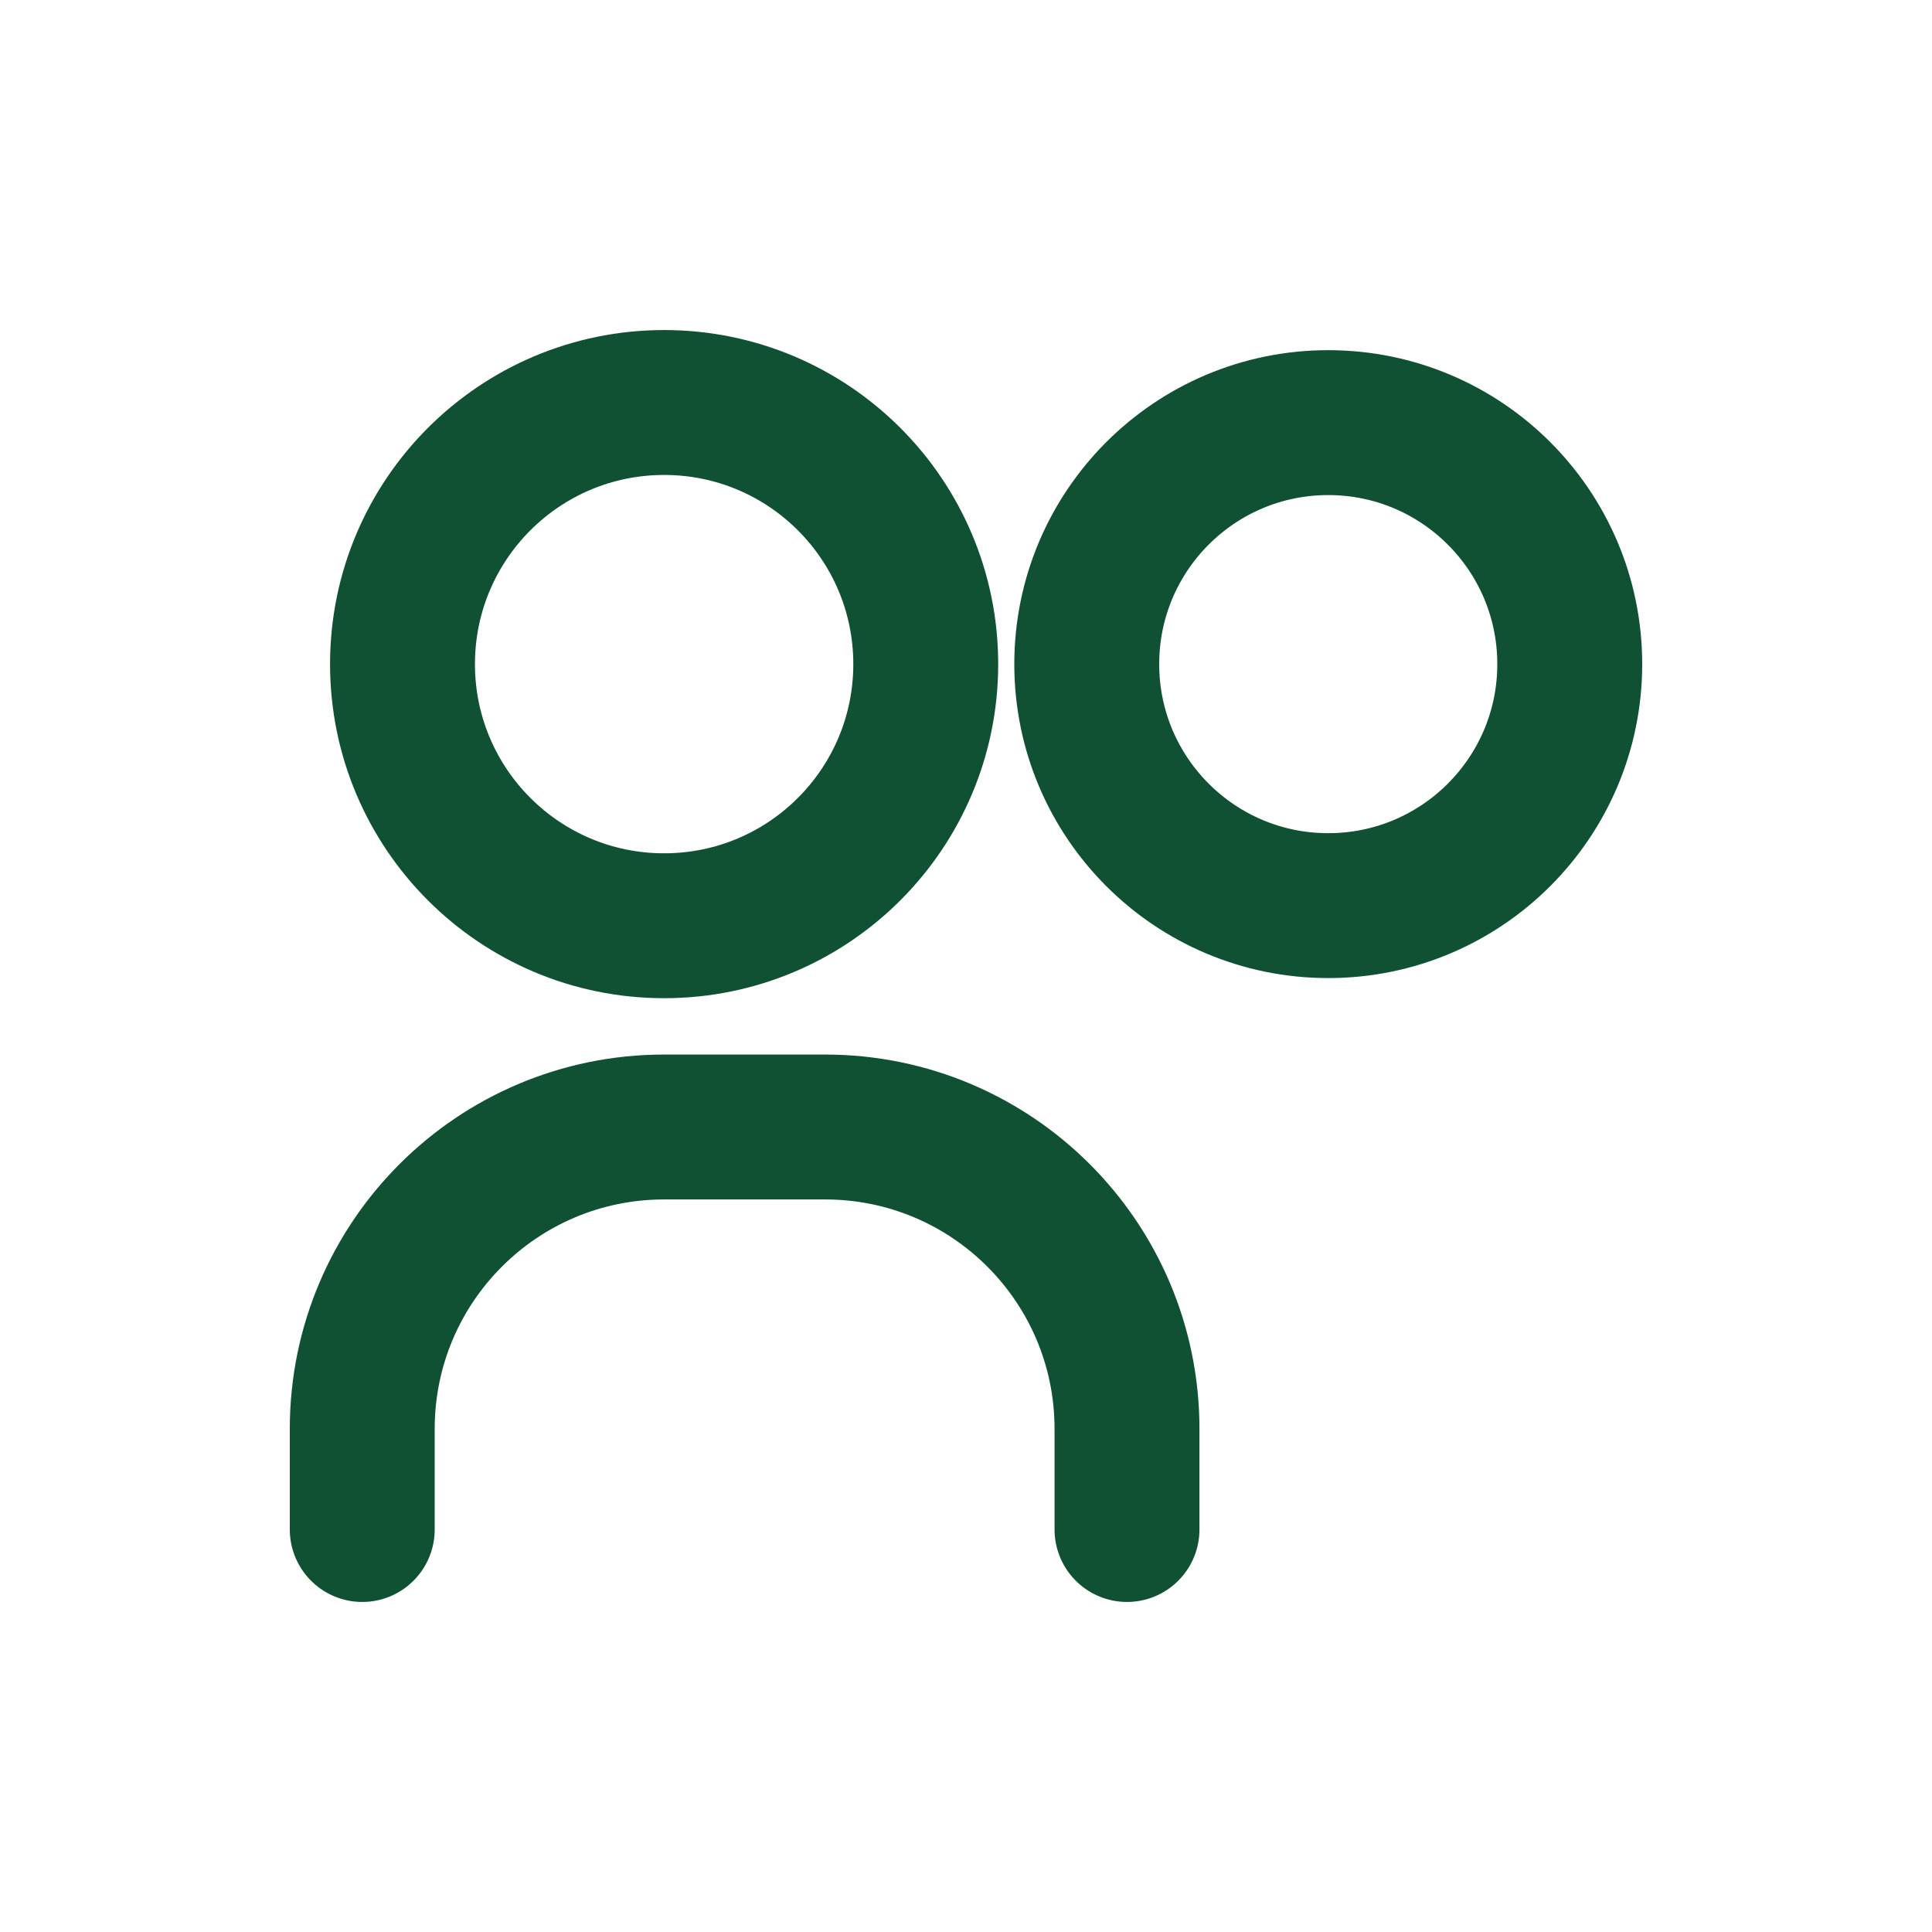
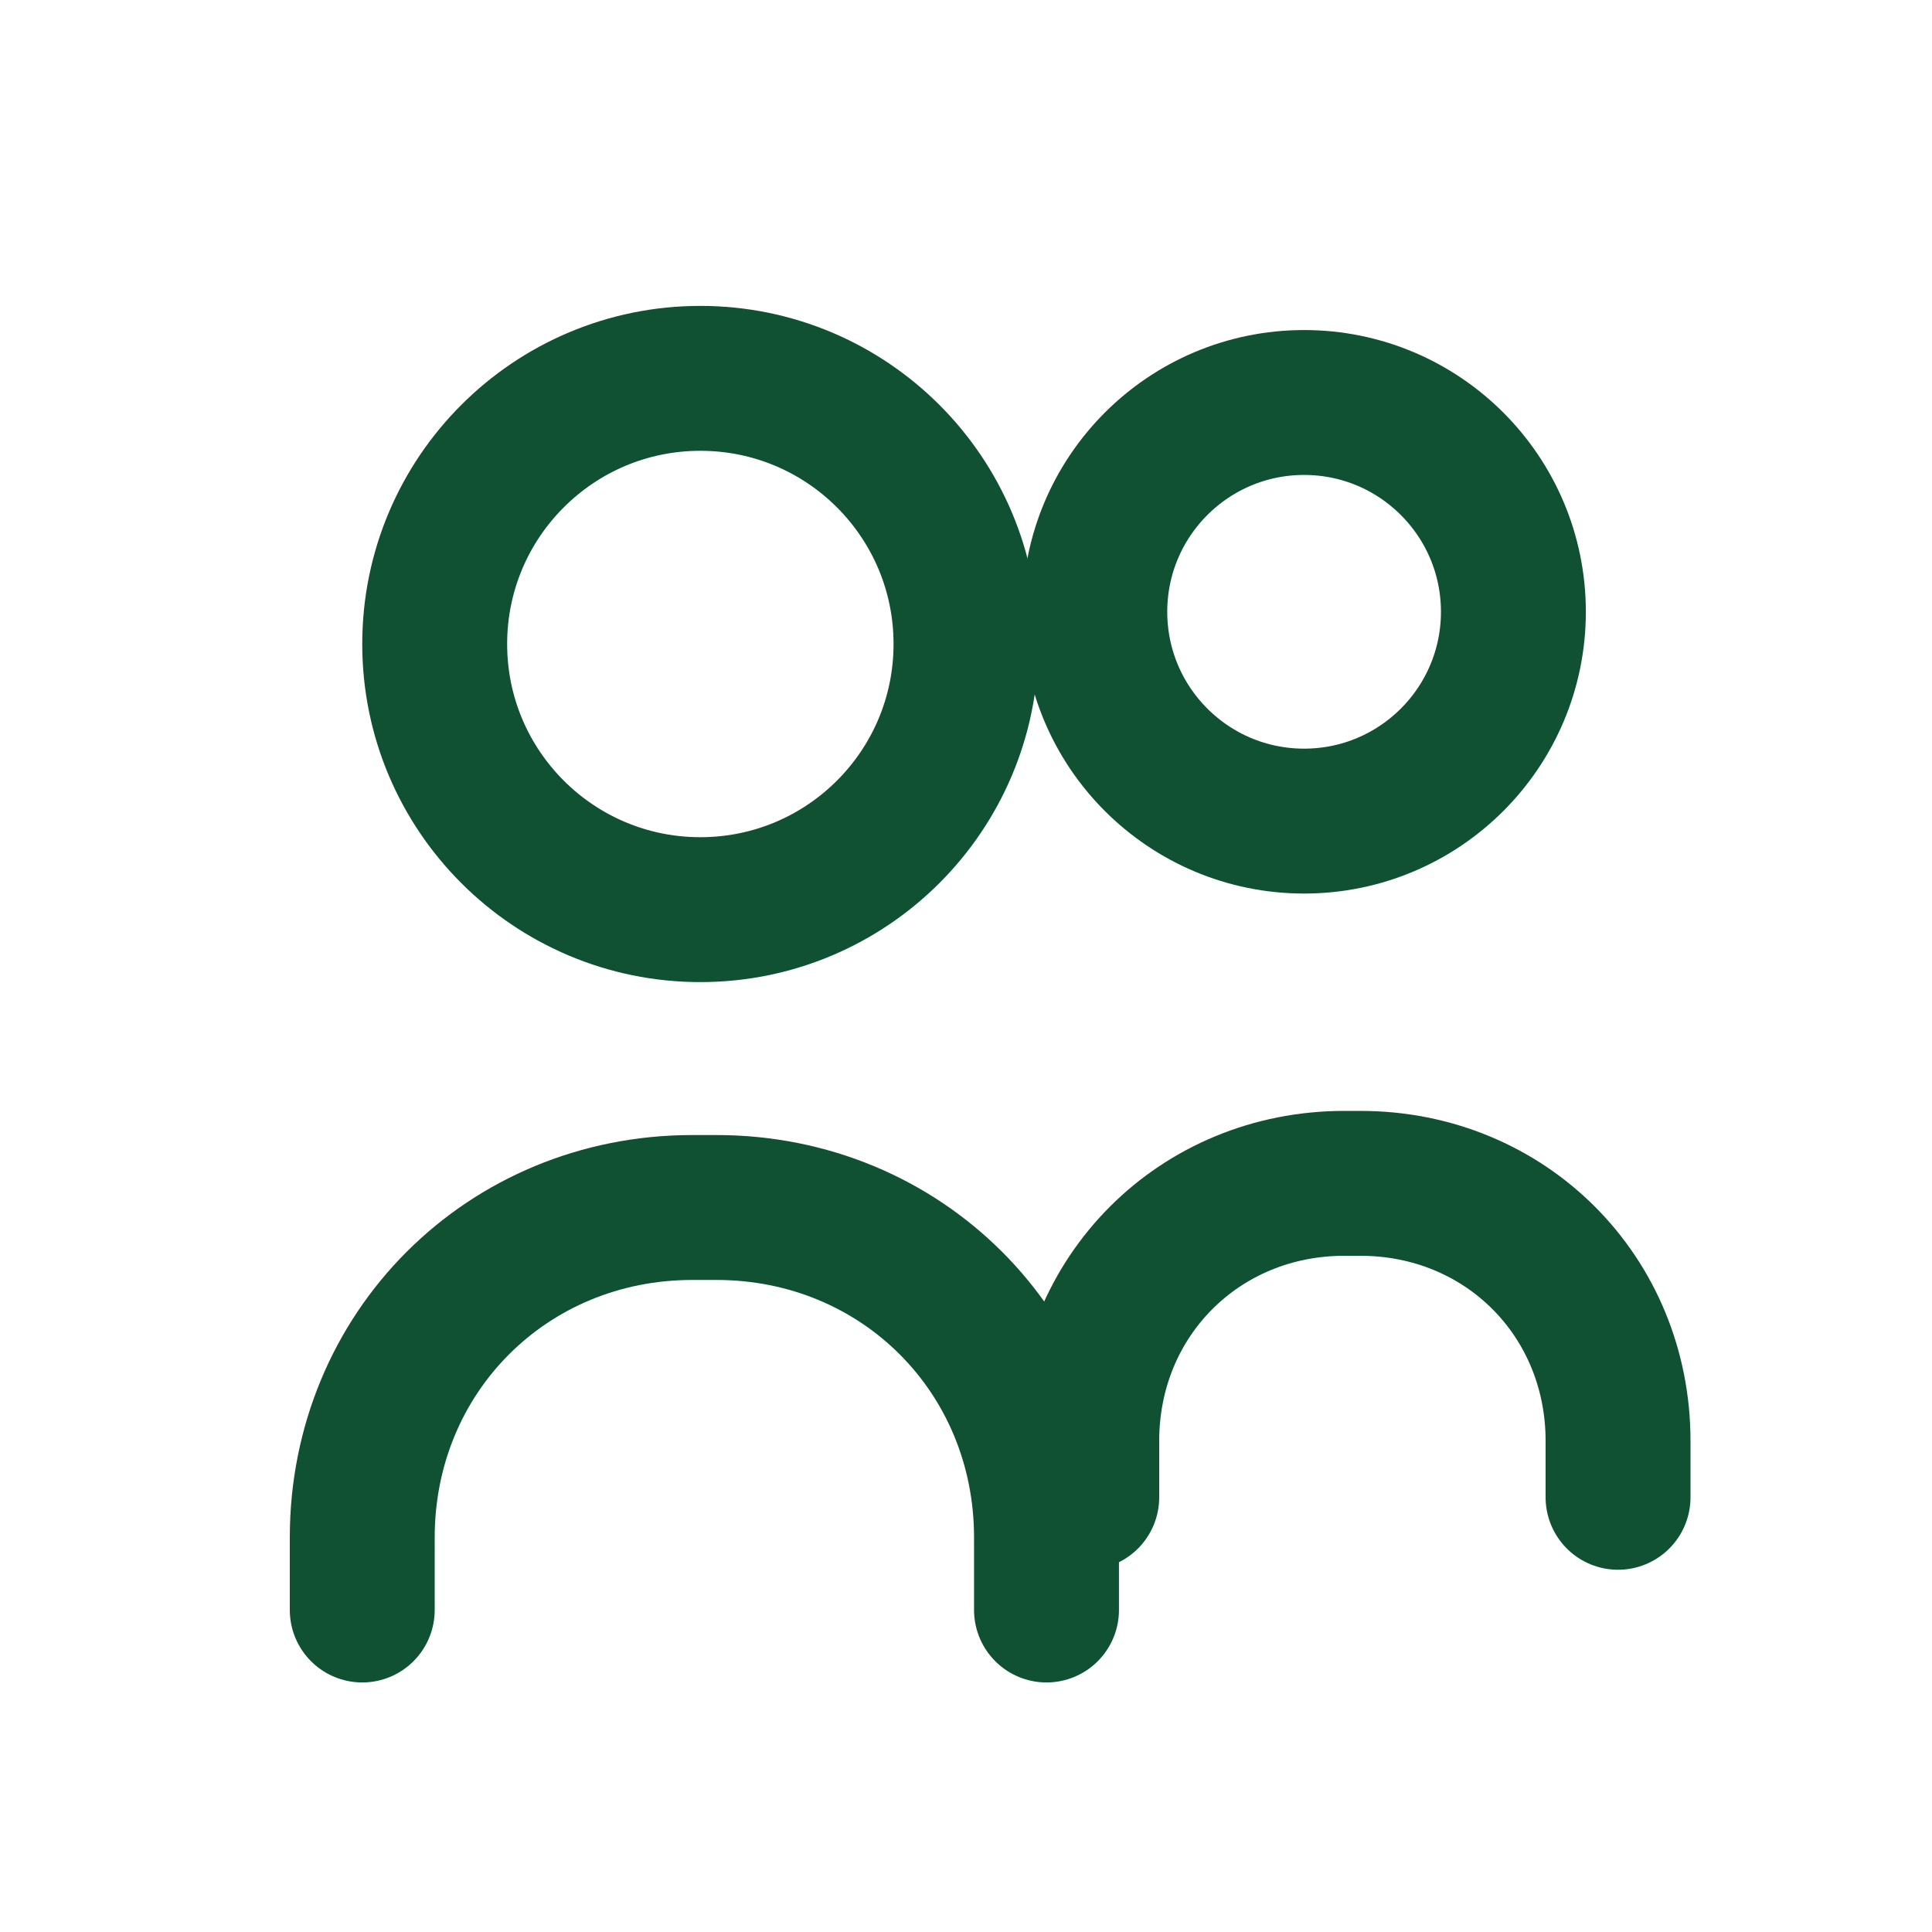
<svg xmlns="http://www.w3.org/2000/svg" width="24" height="24" viewBox="0 0 24 24" fill="none">
-   <path d="M16.5 11.25C18.157 11.25 19.5 9.907 19.5 8.25C19.5 6.593 18.157 5.25 16.5 5.25C14.843 5.25 13.5 6.593 13.5 8.25C13.5 9.907 14.843 11.25 16.5 11.25Z" stroke="#0F5132" stroke-width="1.8" />
-   <path d="M4.5 19V17.75C4.5 15.679 6.179 14 8.25 14H10.25C12.321 14 14 15.679 14 17.75V19" stroke="#0F5132" stroke-width="1.8" stroke-linecap="round" />
-   <path d="M8.25 11.5C10.045 11.5 11.5 10.045 11.5 8.25C11.5 6.455 10.045 5 8.25 5C6.455 5 5 6.455 5 8.25C5 10.045 6.455 11.5 8.25 11.5Z" stroke="#0F5132" stroke-width="1.8" />
+   <path d="M8.7 11.3a3.3 3.3 0 1 0 0-6.6 3.3 3.3 0 0 0 0 6.6Z" stroke="#0F5132" stroke-width="1.8" />
+   <path d="M16.2 10.2a2.6 2.6 0 1 0 0-5.2 2.6 2.6 0 0 0 0 5.2Z" stroke="#0F5132" stroke-width="1.8" />
+   <path d="M4.5 20v-.9c0-2.3 1.8-4.1 4.1-4.1h.3c2.3 0 4.1 1.8 4.1 4.1v.9" stroke="#0F5132" stroke-width="1.8" stroke-linecap="round" stroke-linejoin="round" />
+   <path d="M13.5 18.6v-.7c0-1.8 1.4-3.2 3.2-3.2h.2c1.8 0 3.2 1.4 3.2 3.2v.7" stroke="#0F5132" stroke-width="1.8" stroke-linecap="round" stroke-linejoin="round" />
</svg>
